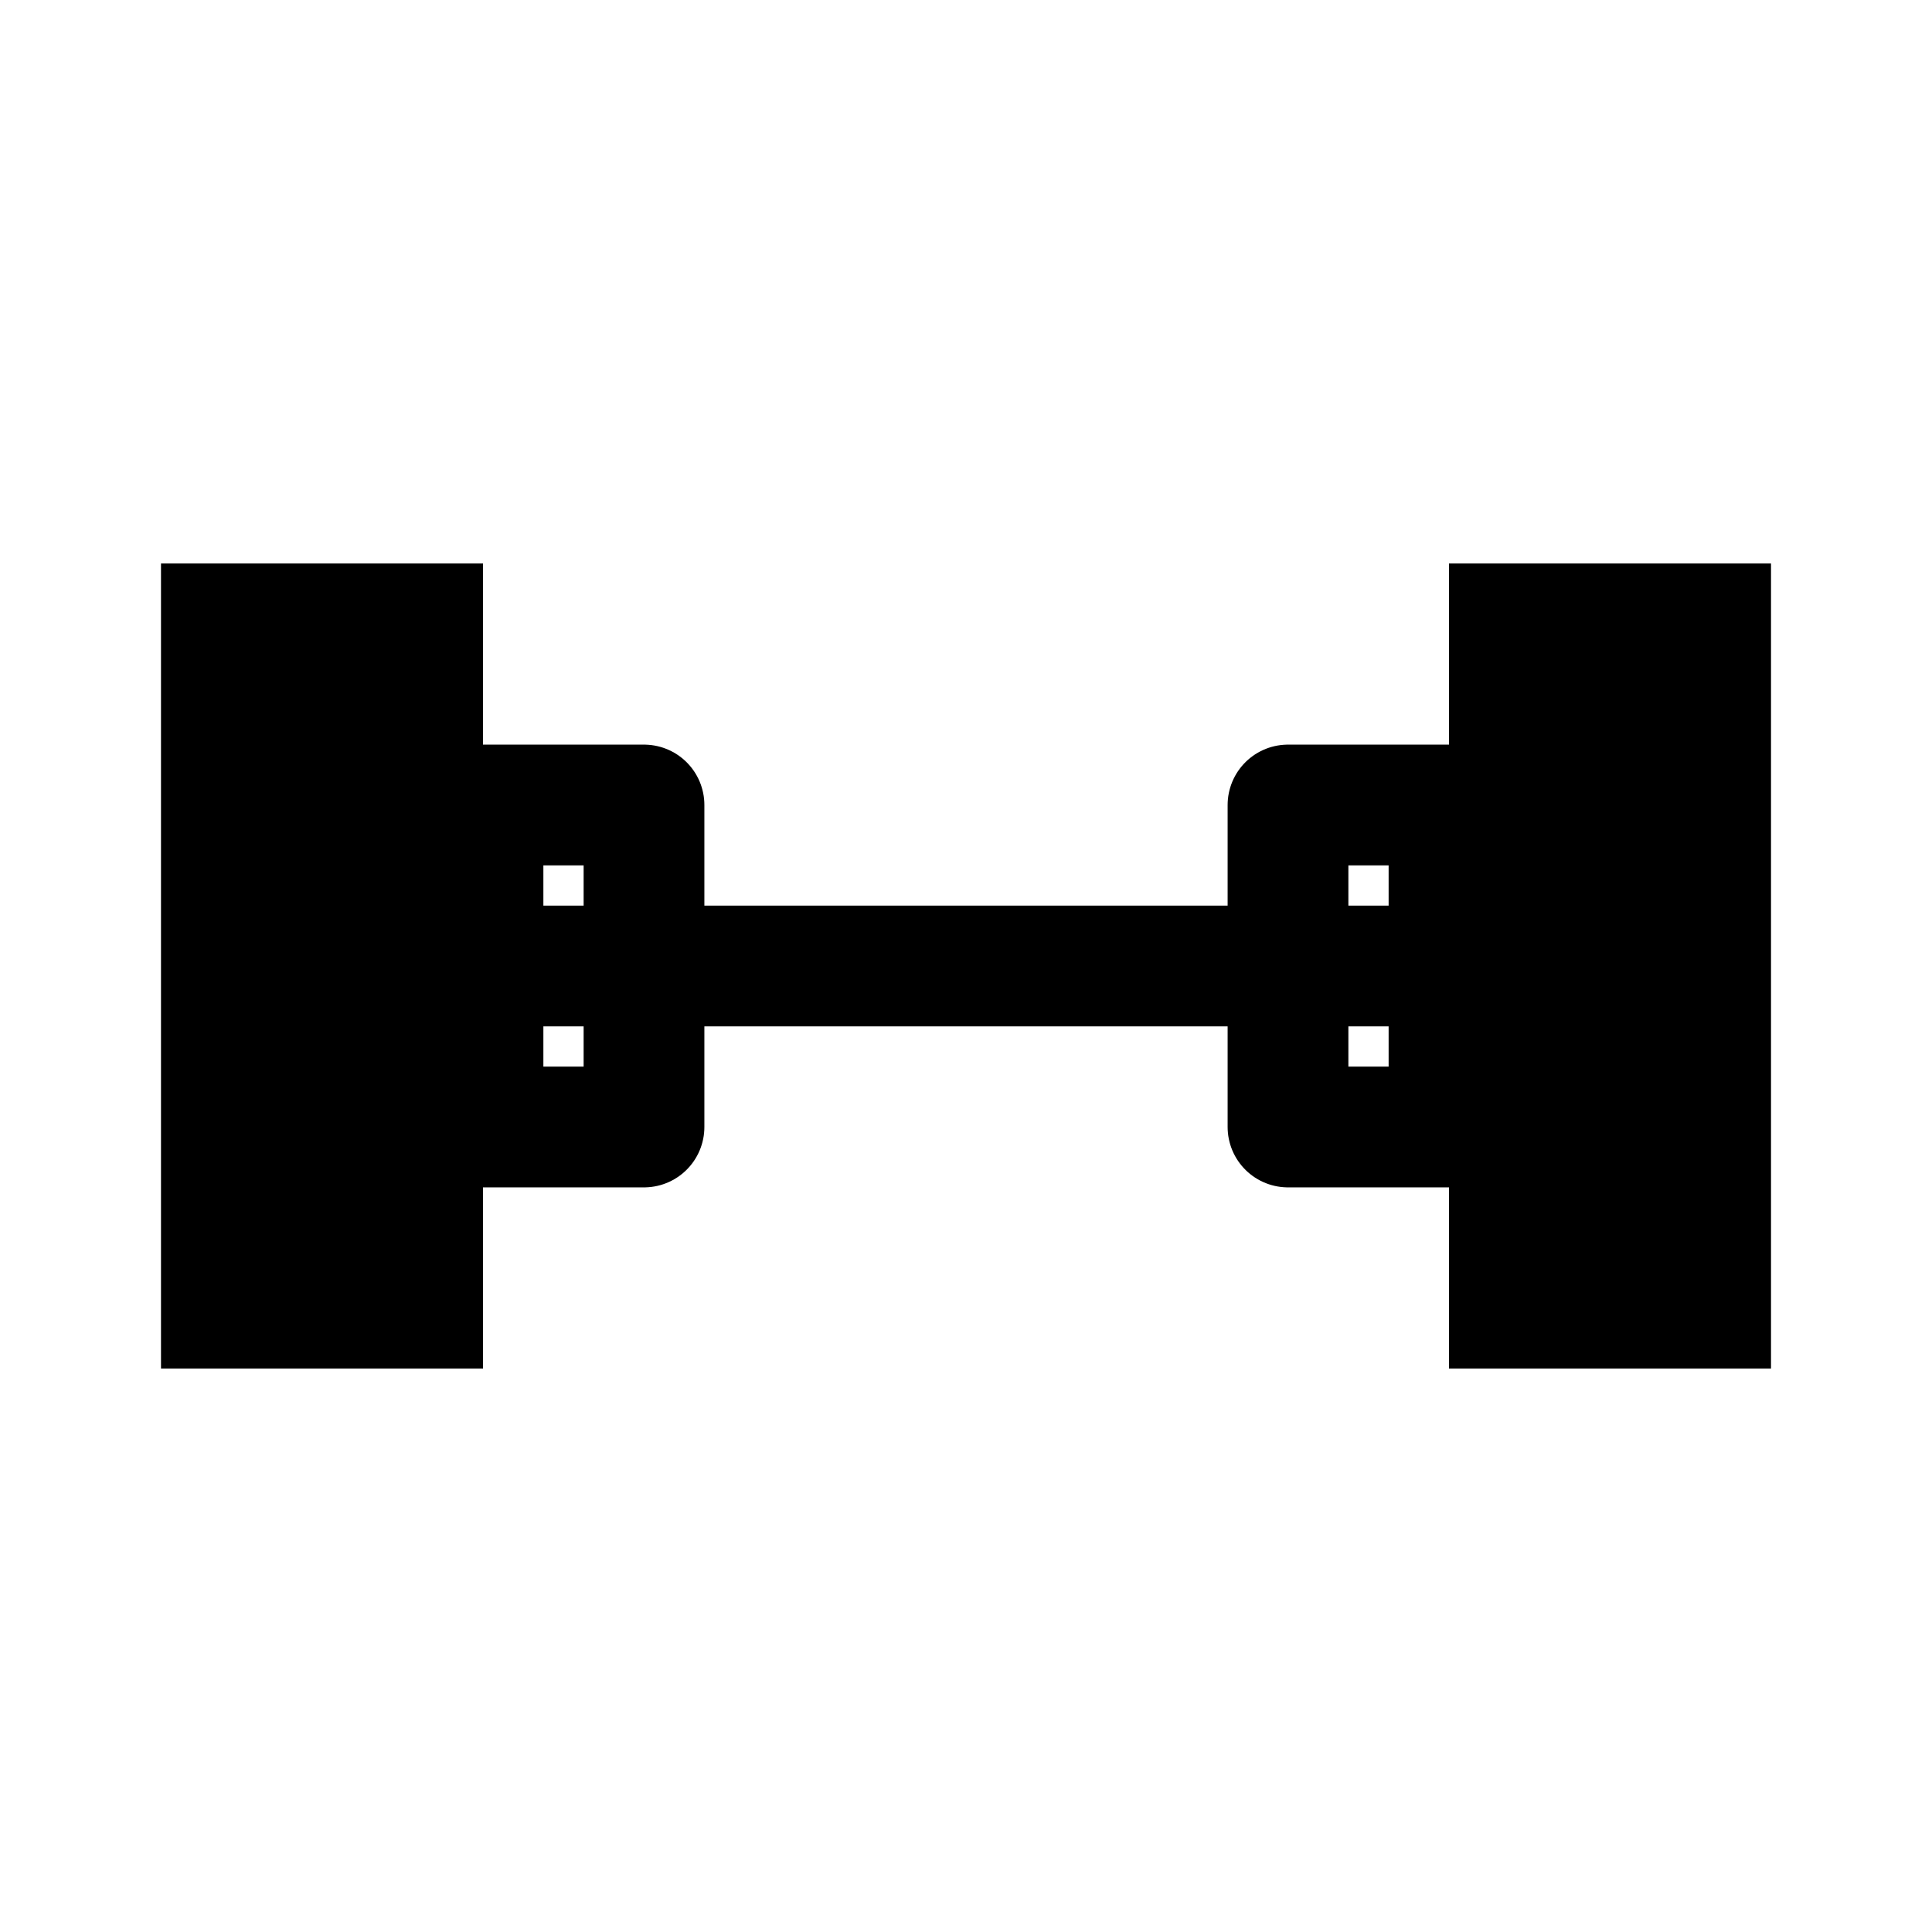
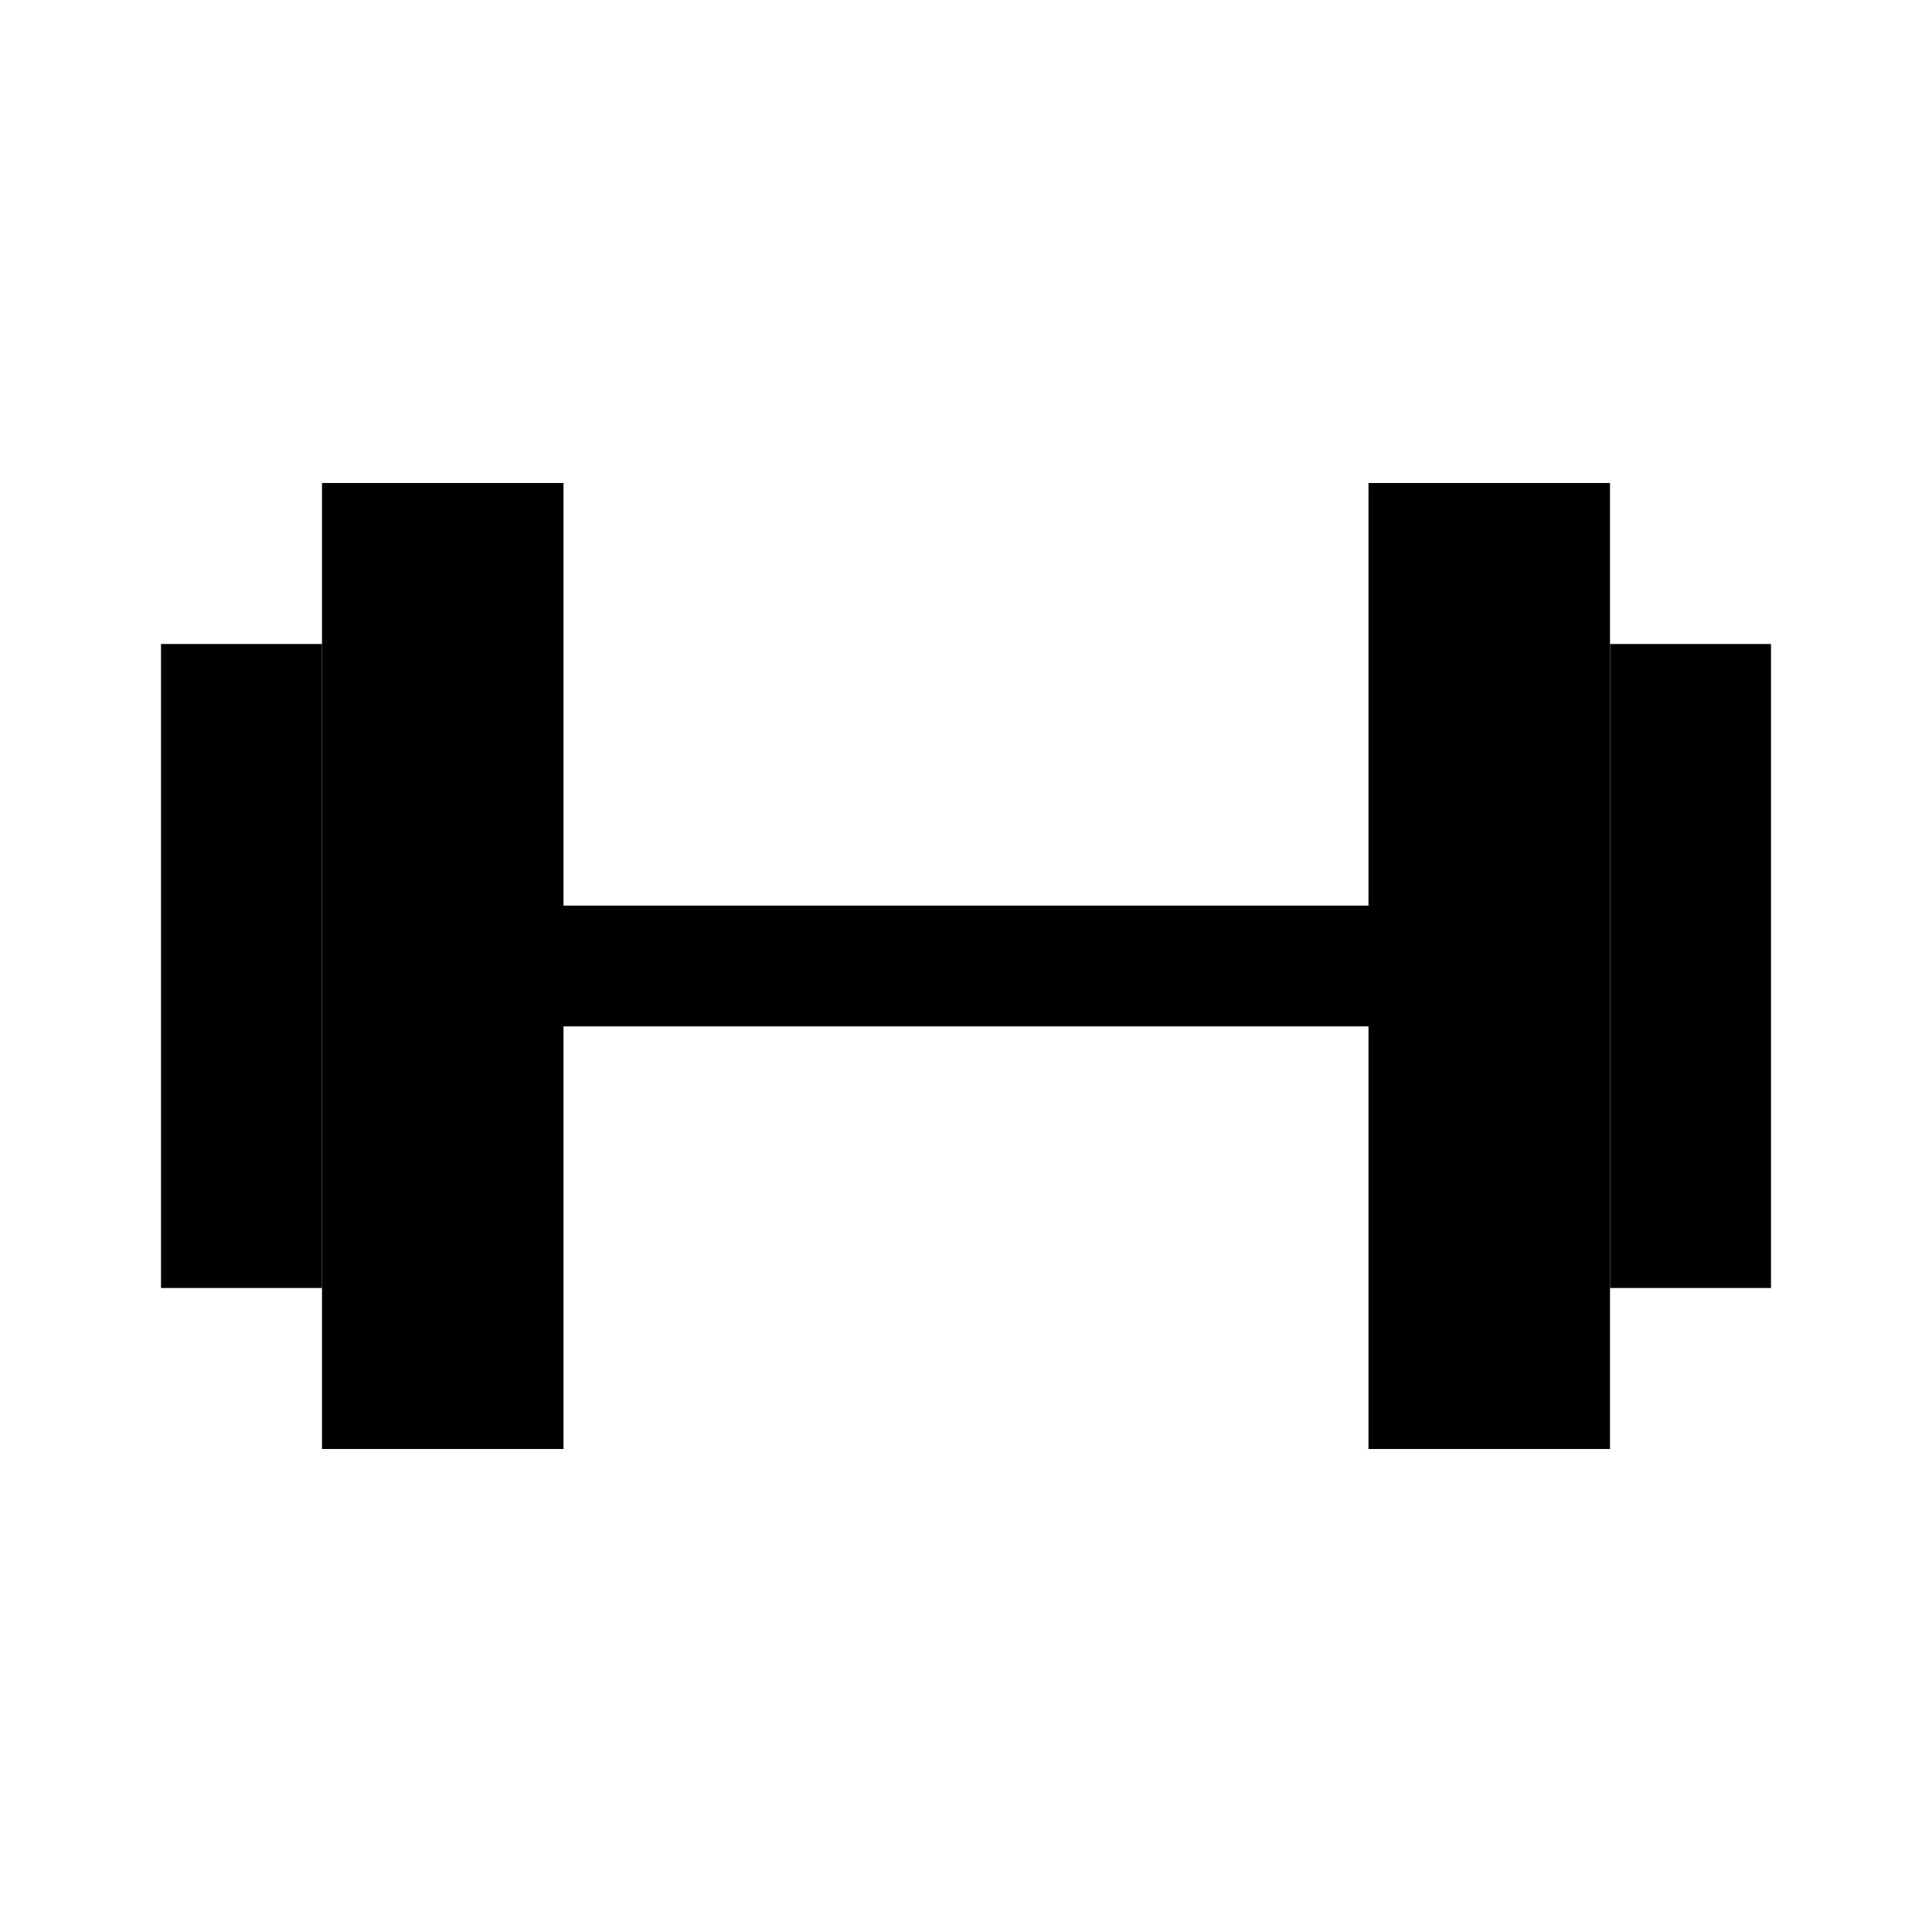
<svg xmlns="http://www.w3.org/2000/svg" viewBox="0 0 24 24" fill="none" stroke="currentColor" stroke-width="1.5" stroke-linecap="round" stroke-linejoin="round">
-   <line x1="6" y1="12" x2="18" y2="12" />
-   <rect x="2" y="7" width="4" height="10" rx="0" fill="currentColor" stroke="none" />
-   <rect x="18" y="7" width="4" height="10" rx="0" fill="currentColor" stroke="none" />
-   <rect x="6" y="10" width="2" height="4" rx="0" />
-   <rect x="16" y="10" width="2" height="4" rx="0" />
+   <line x1="7" y1="12" x2="17" y2="12" />
+   <rect x="4" y="6" width="3" height="12" fill="currentColor" stroke="none" />
+   <rect x="17" y="6" width="3" height="12" fill="currentColor" stroke="none" />
+   <rect x="2" y="8" width="2" height="8" fill="currentColor" stroke="none" />
+   <rect x="20" y="8" width="2" height="8" fill="currentColor" stroke="none" />
</svg>
